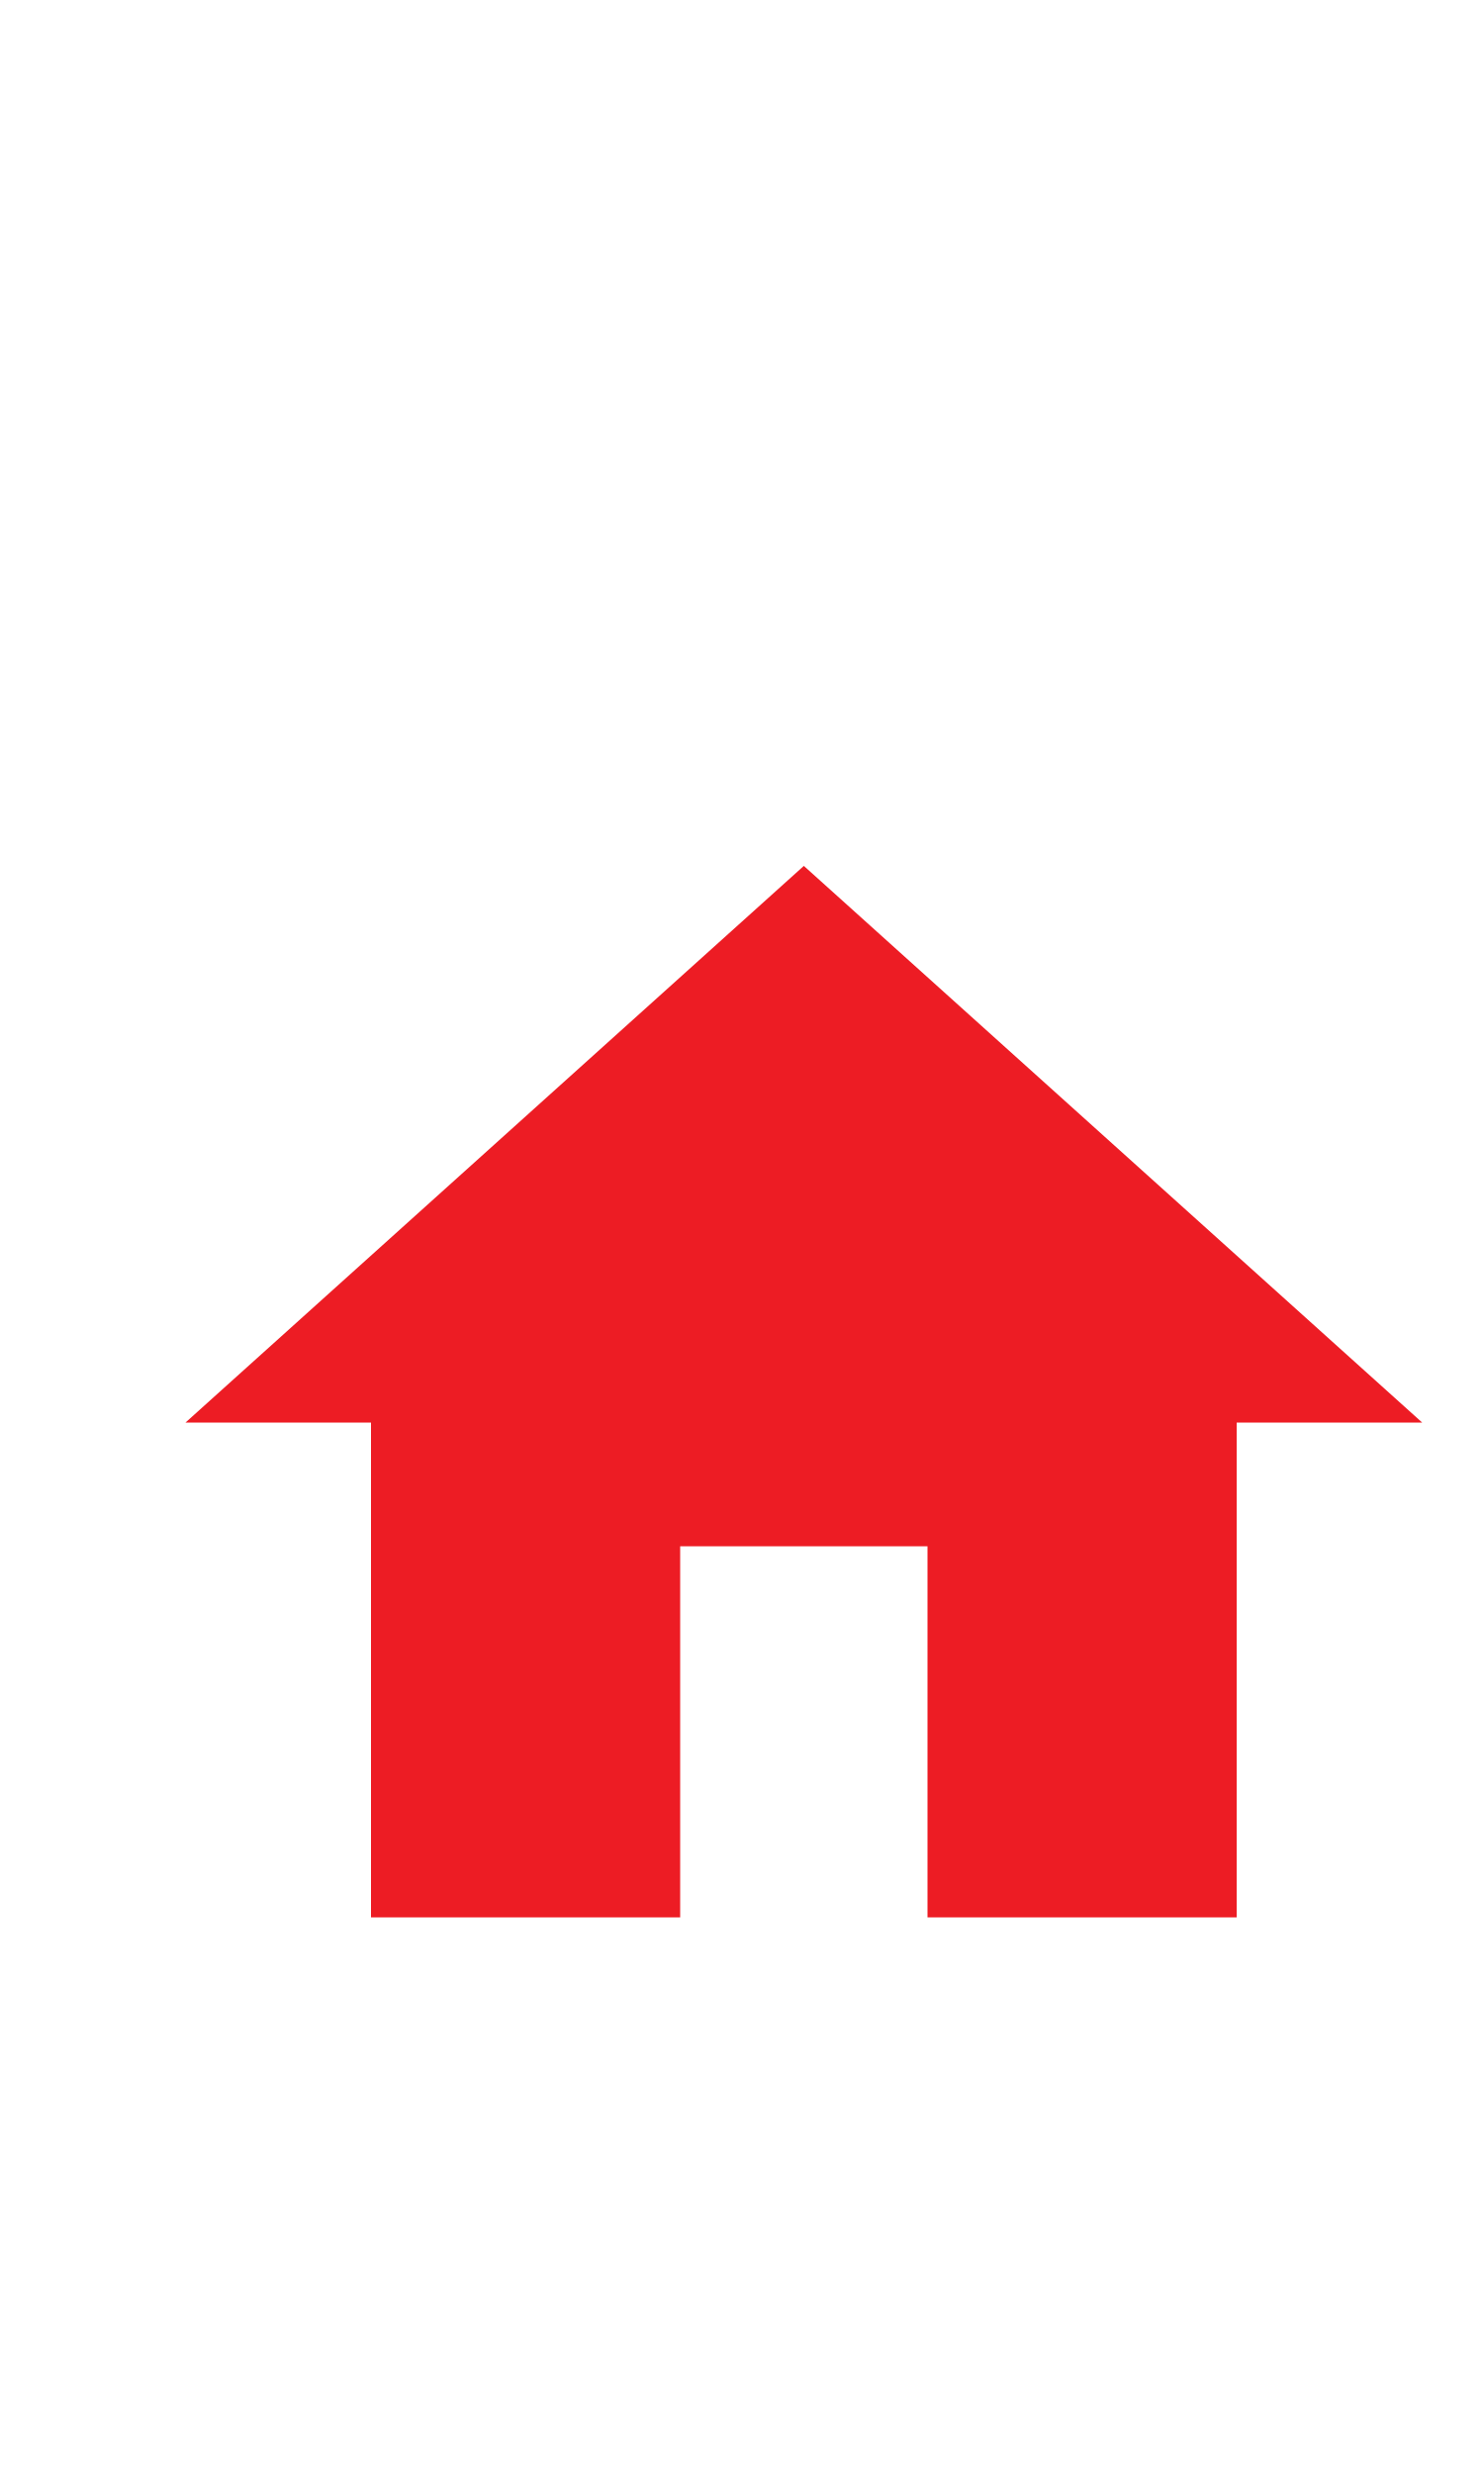
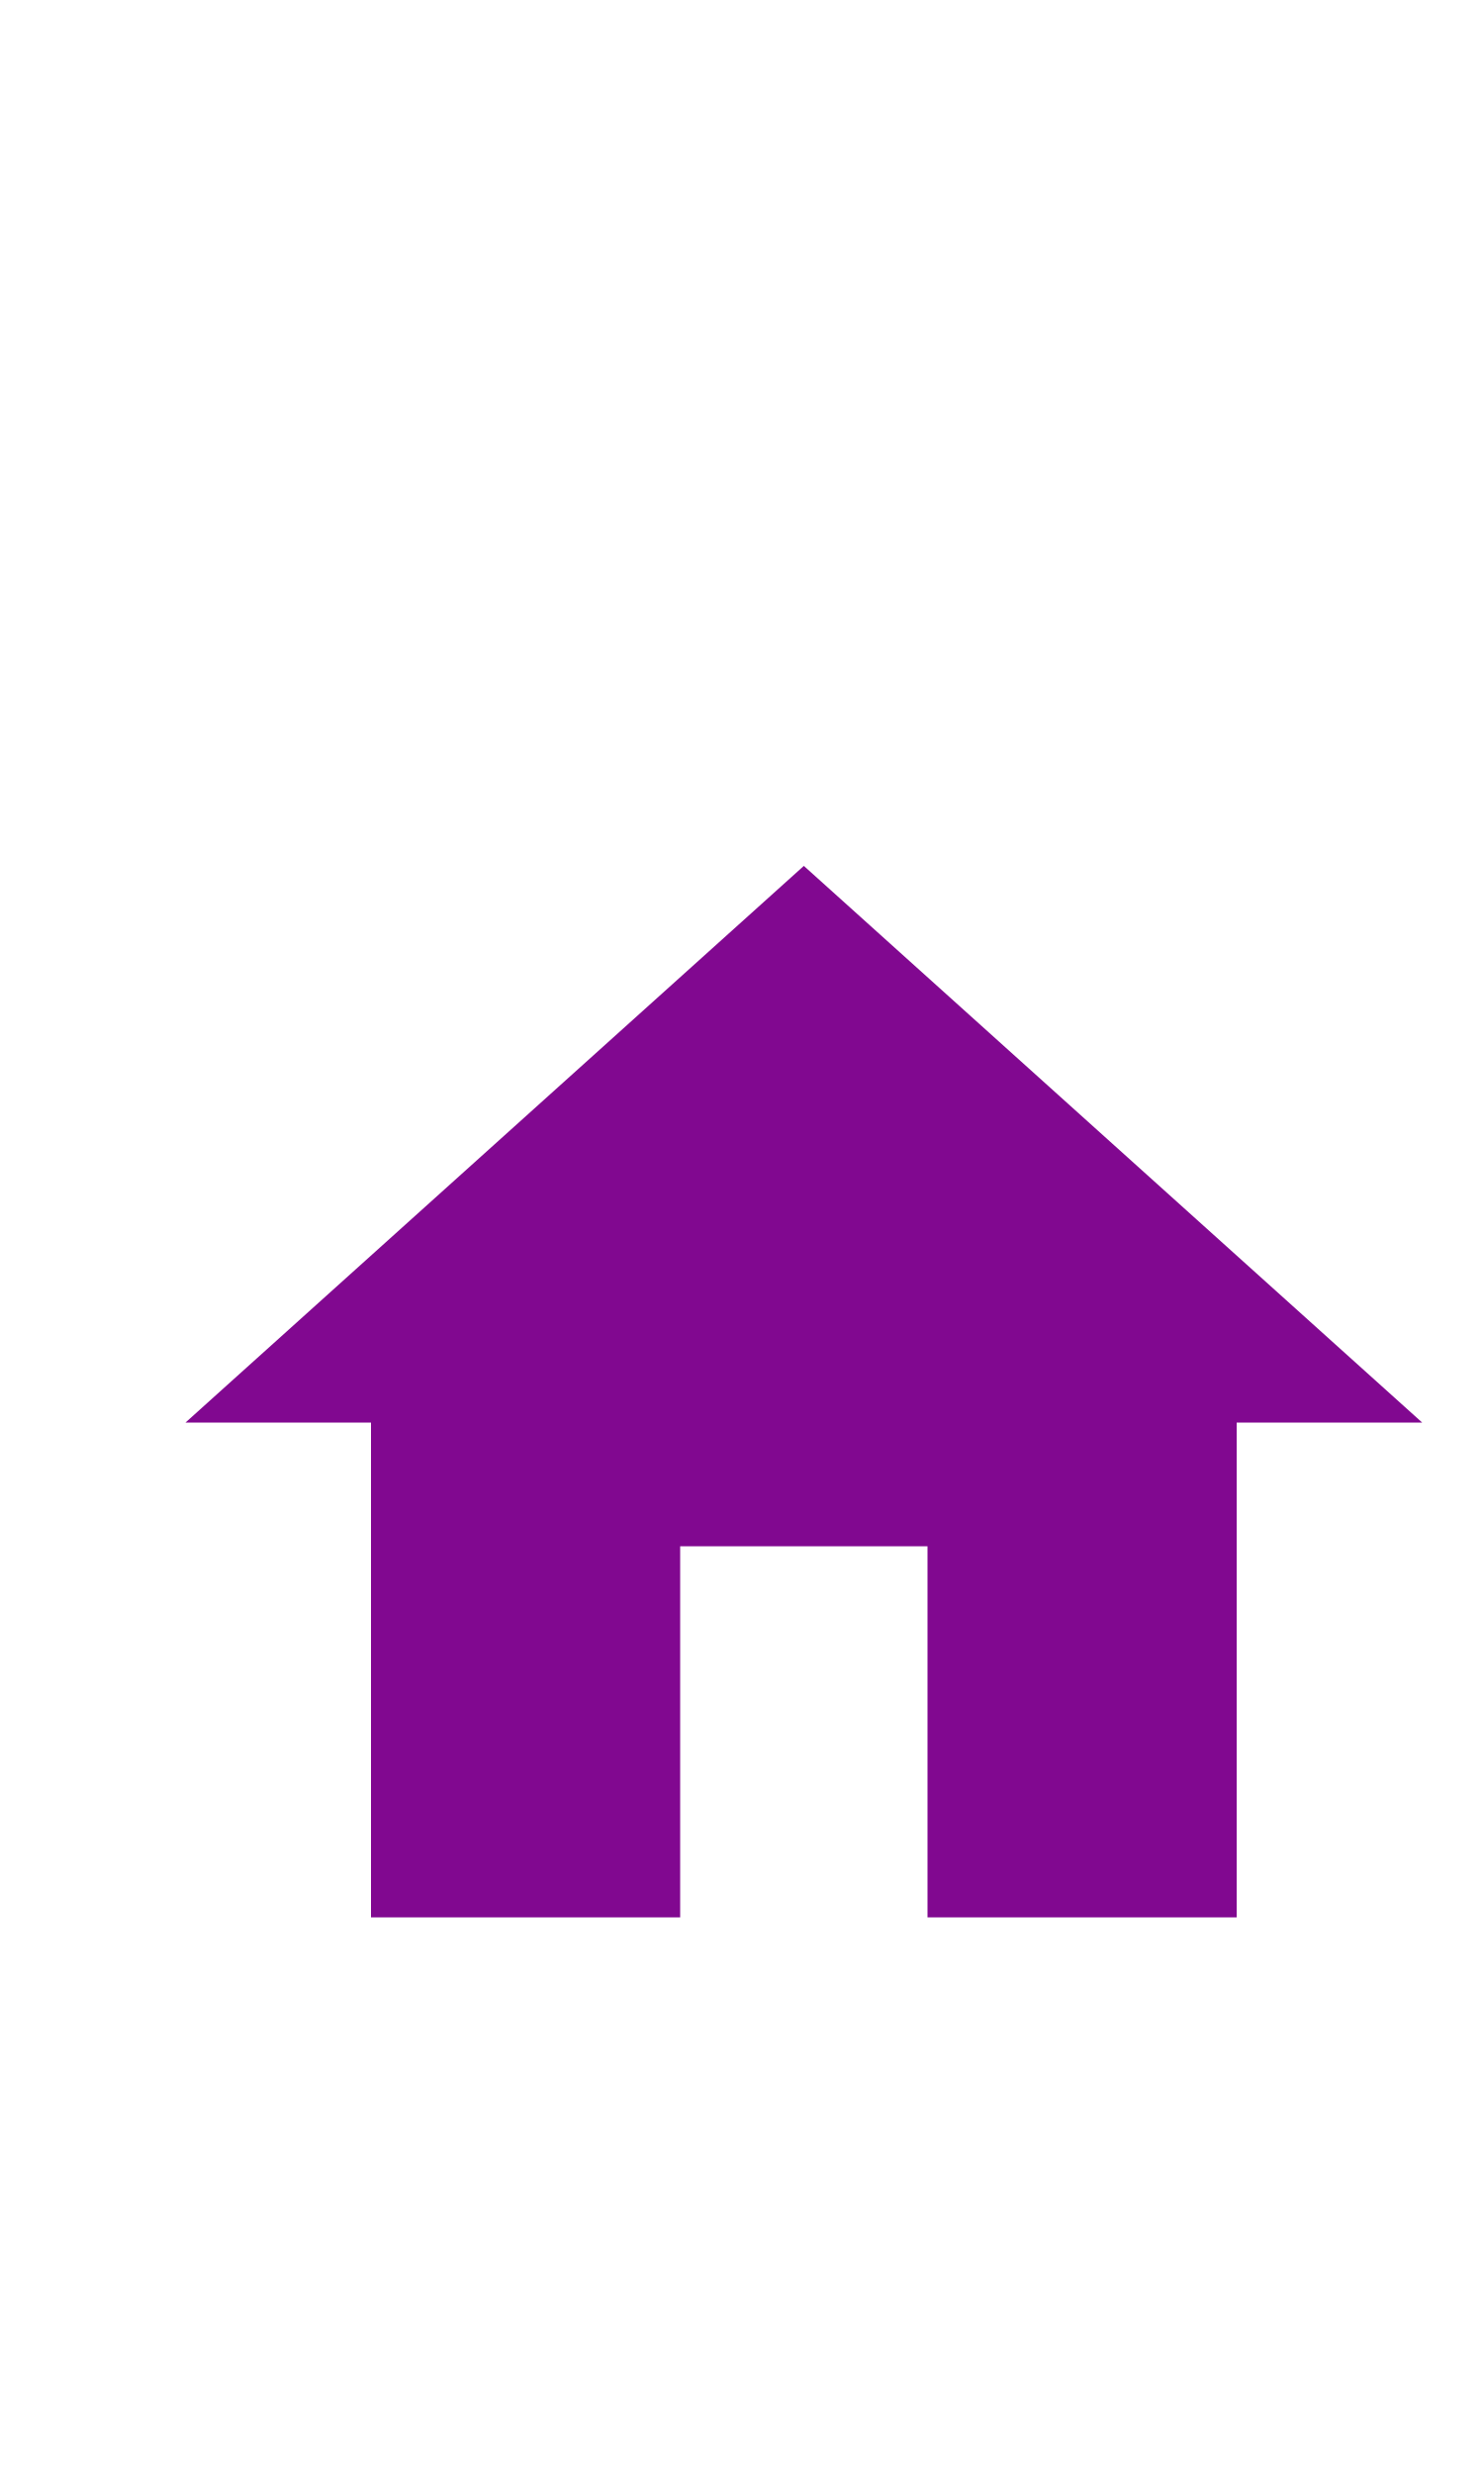
<svg xmlns="http://www.w3.org/2000/svg" width="24px" height="40px" viewBox="0 0 24 40" version="1.1" id="svg14">
  <defs id="defs18" />
  <g id="g61" transform="translate(1,11)">
    <path id="path2" d="M 0,0 H 24 V 24 H 0 Z" style="fill:none" />
-     <path style="fill:#ed1c24;fill-opacity:1" id="path4" d="m 10,20 v -6 h 4 v 6 h 5 v -8 h 3 L 12,3 2,12 h 3 v 8 z" />
+     <path style="fill:#810890;fill-opacity:1" id="path4" d="m 10,20 v -6 h 4 v 6 h 5 v -8 h 3 L 12,3 2,12 h 3 v 8 z" />
  </g>
</svg>
